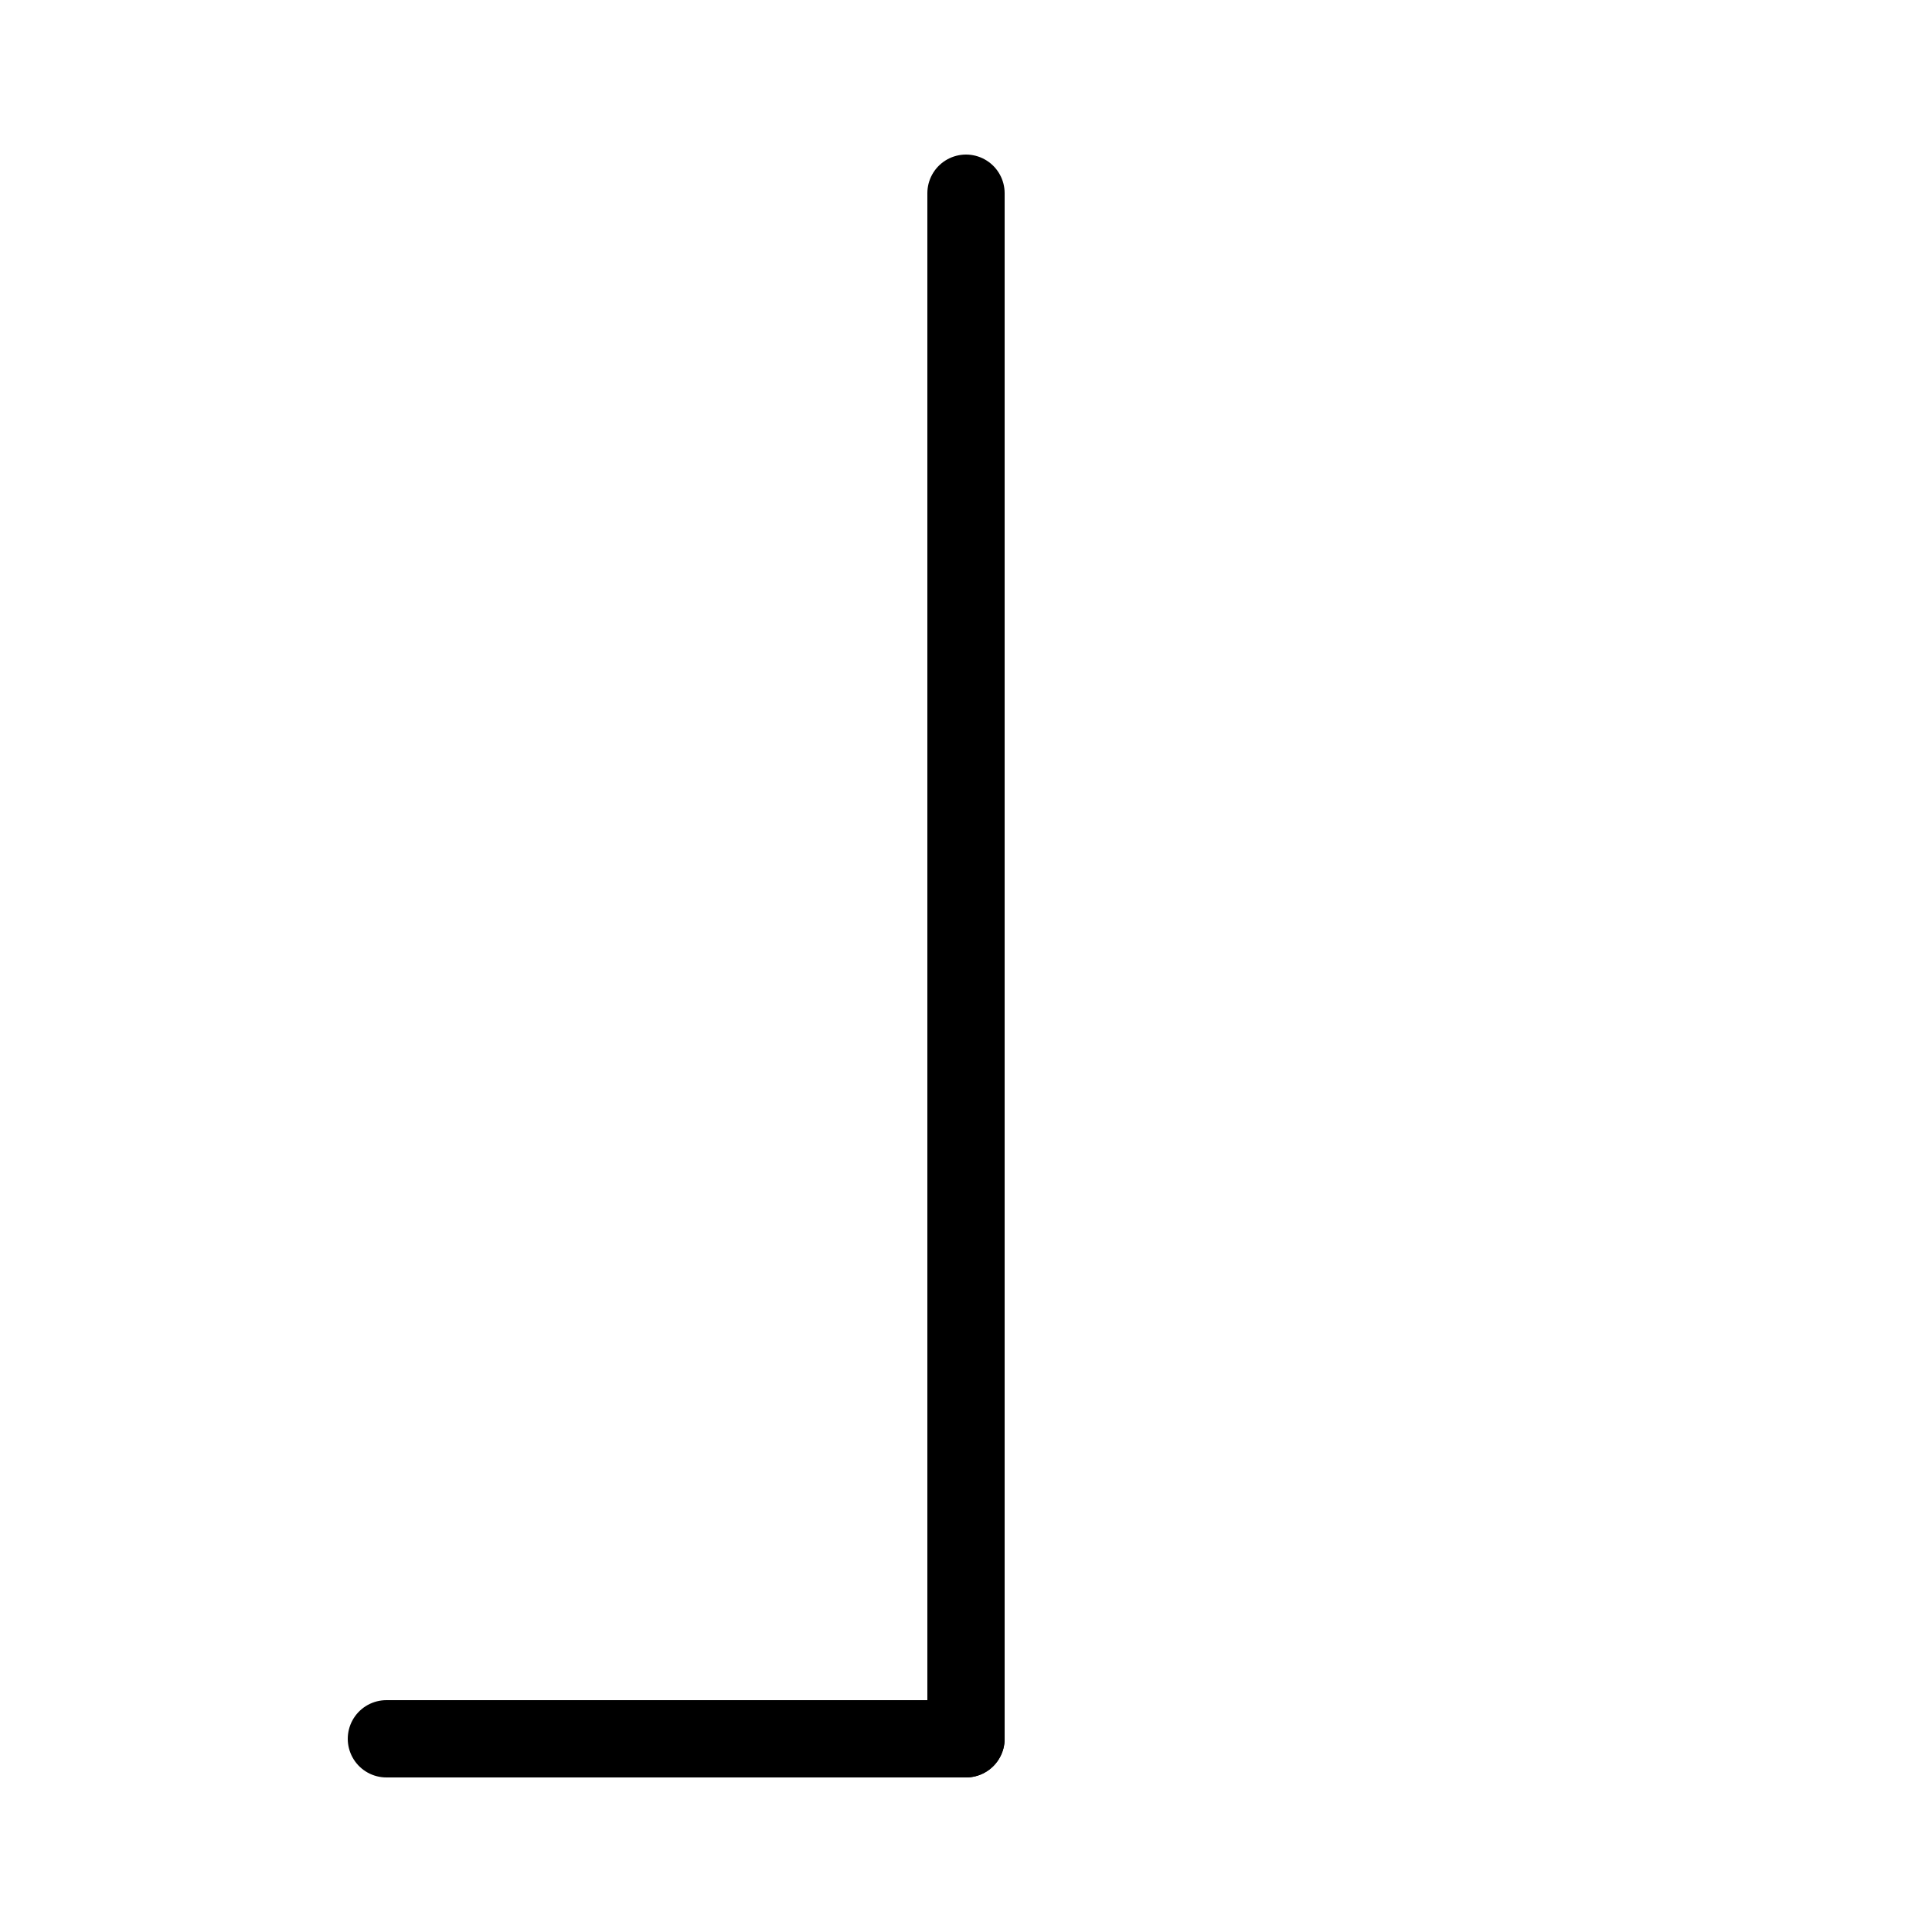
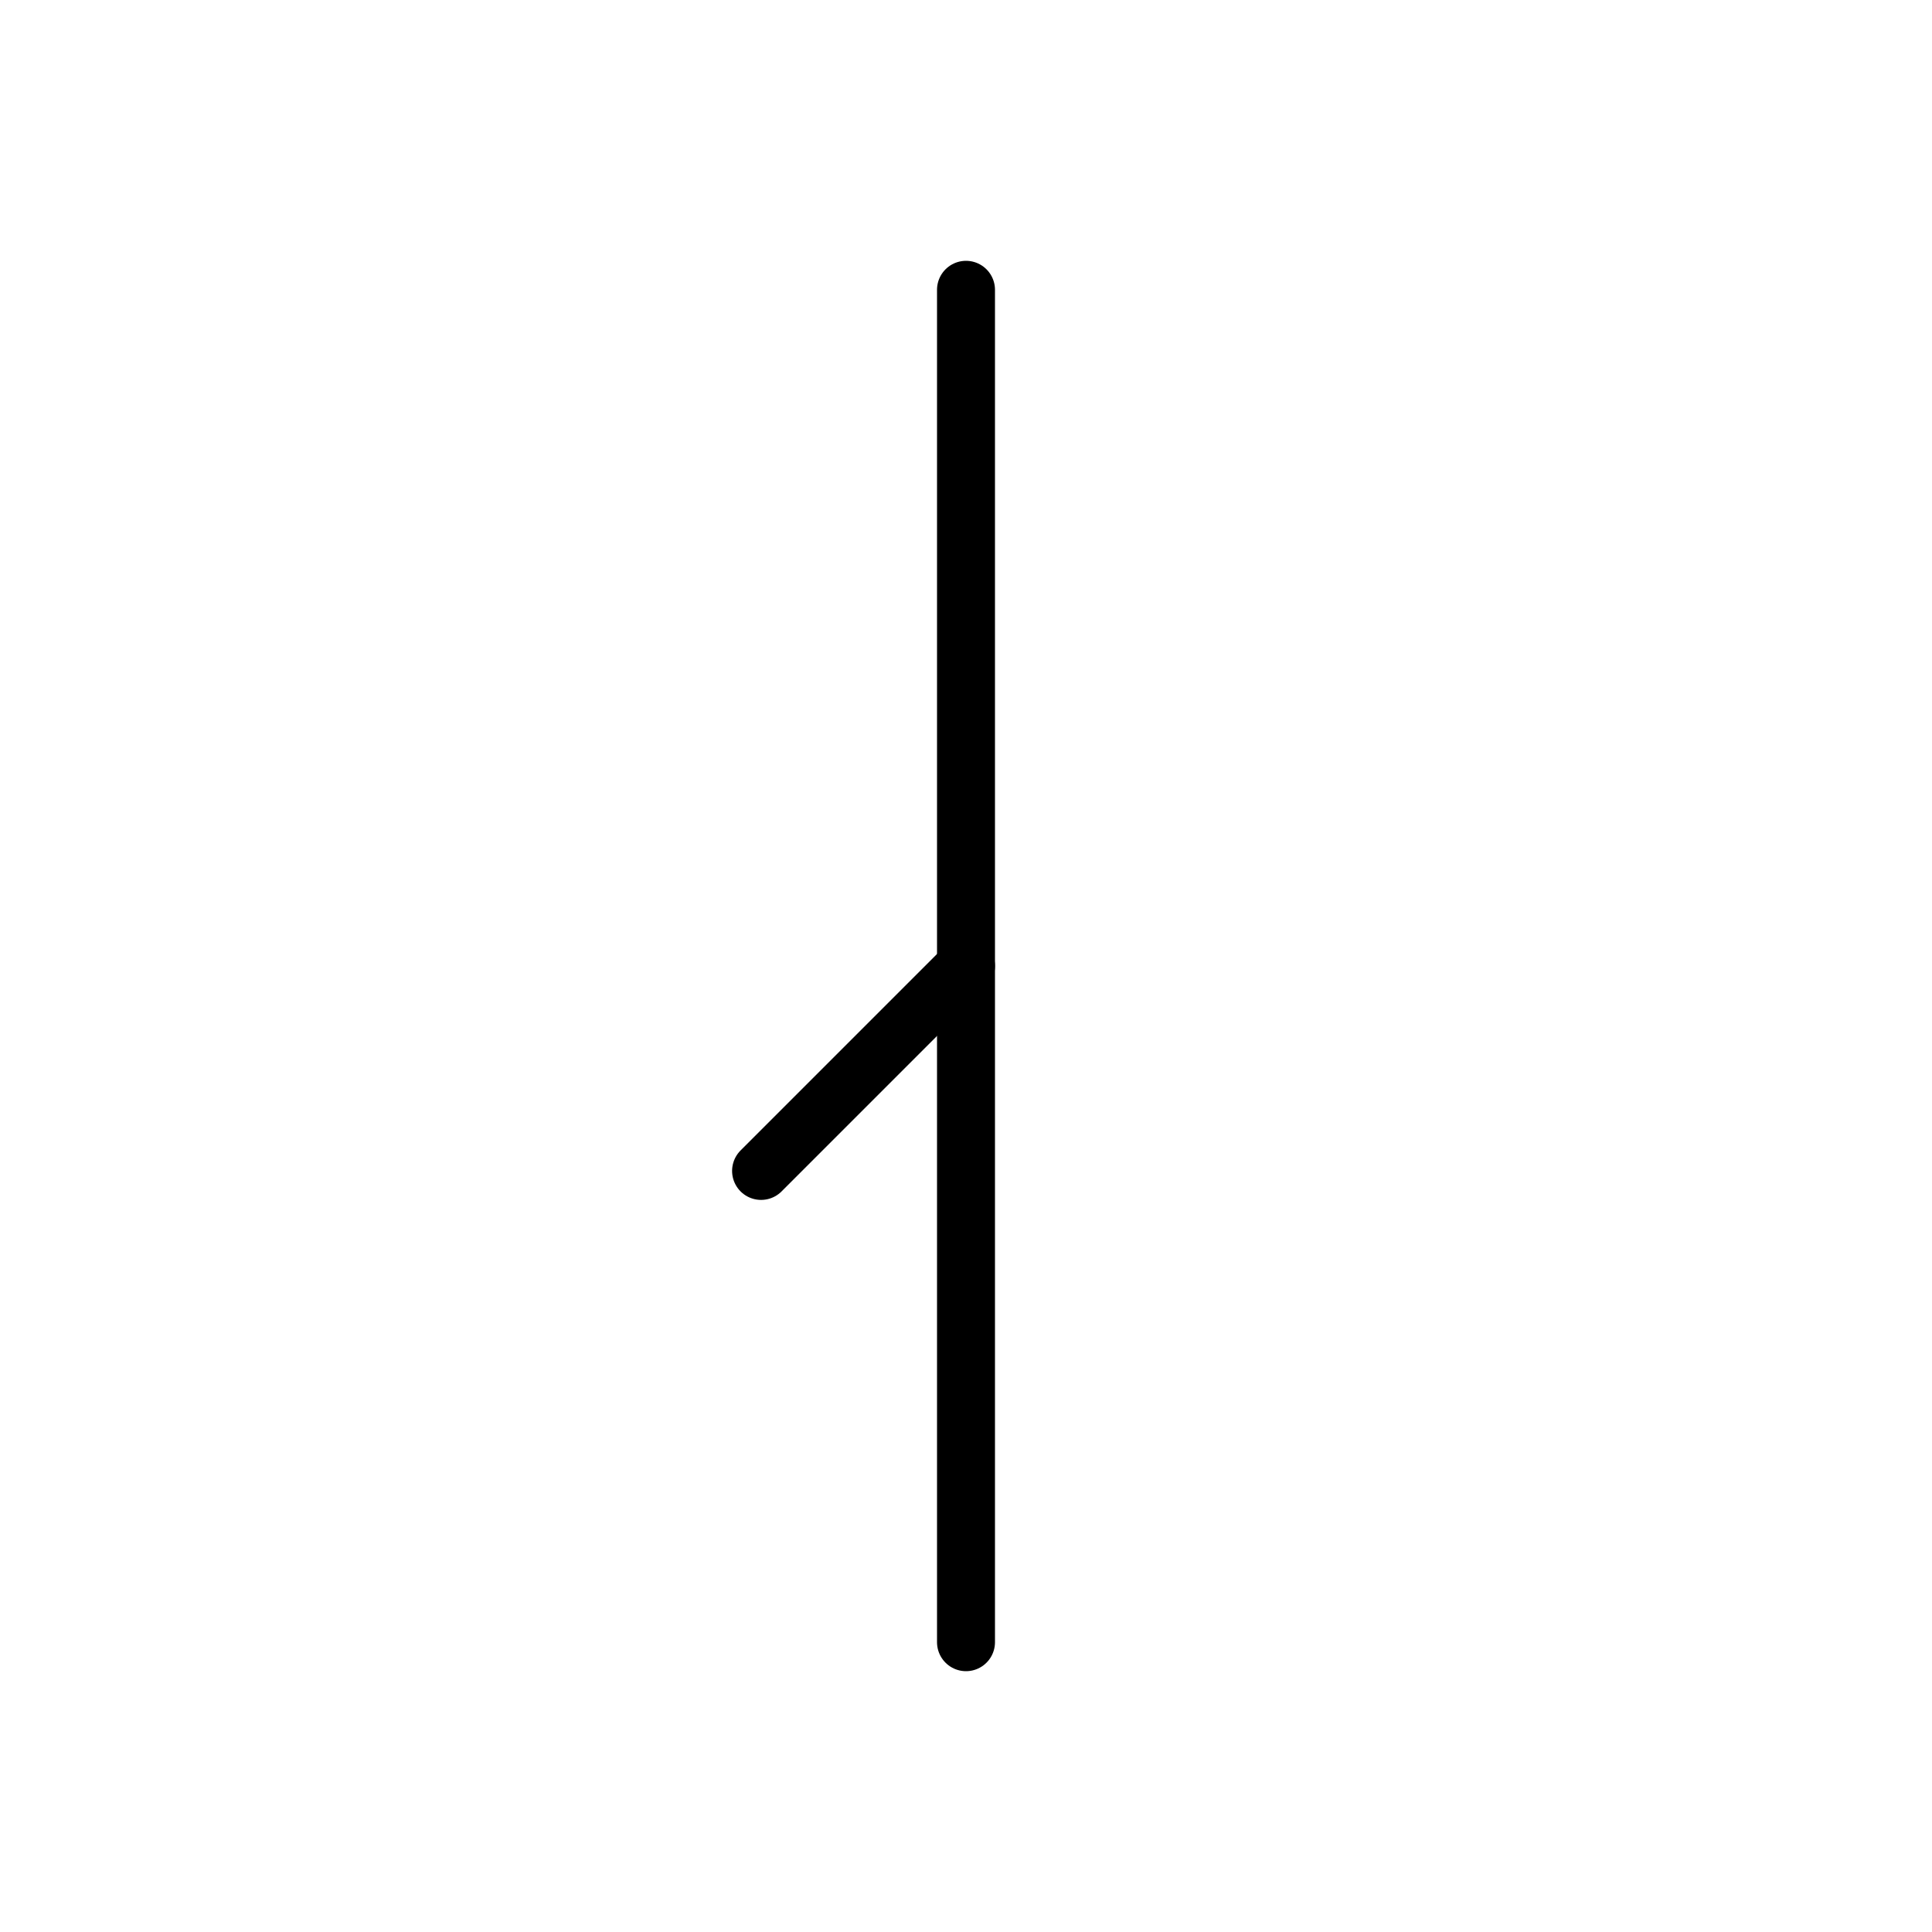
<svg xmlns="http://www.w3.org/2000/svg" viewBox="0 0 100 100" width="100" height="100">
-   <line x1="50.0" y1="10" x2="50.0" y2="90" stroke="black" stroke-width="4" stroke-linecap="round" />
-   <line x1="50.0" y1="90" x2="20.0" y2="90" stroke="black" stroke-width="4" stroke-linecap="round" />
+   <line x1="50.0" y1="15" x2="50.0" y2="85" stroke="black" stroke-width="3" stroke-linecap="round" />
+   <line x1="50.0" y1="50.0" x2="39.393" y2="60.607" stroke="black" stroke-width="3" stroke-linecap="round" />
</svg>
